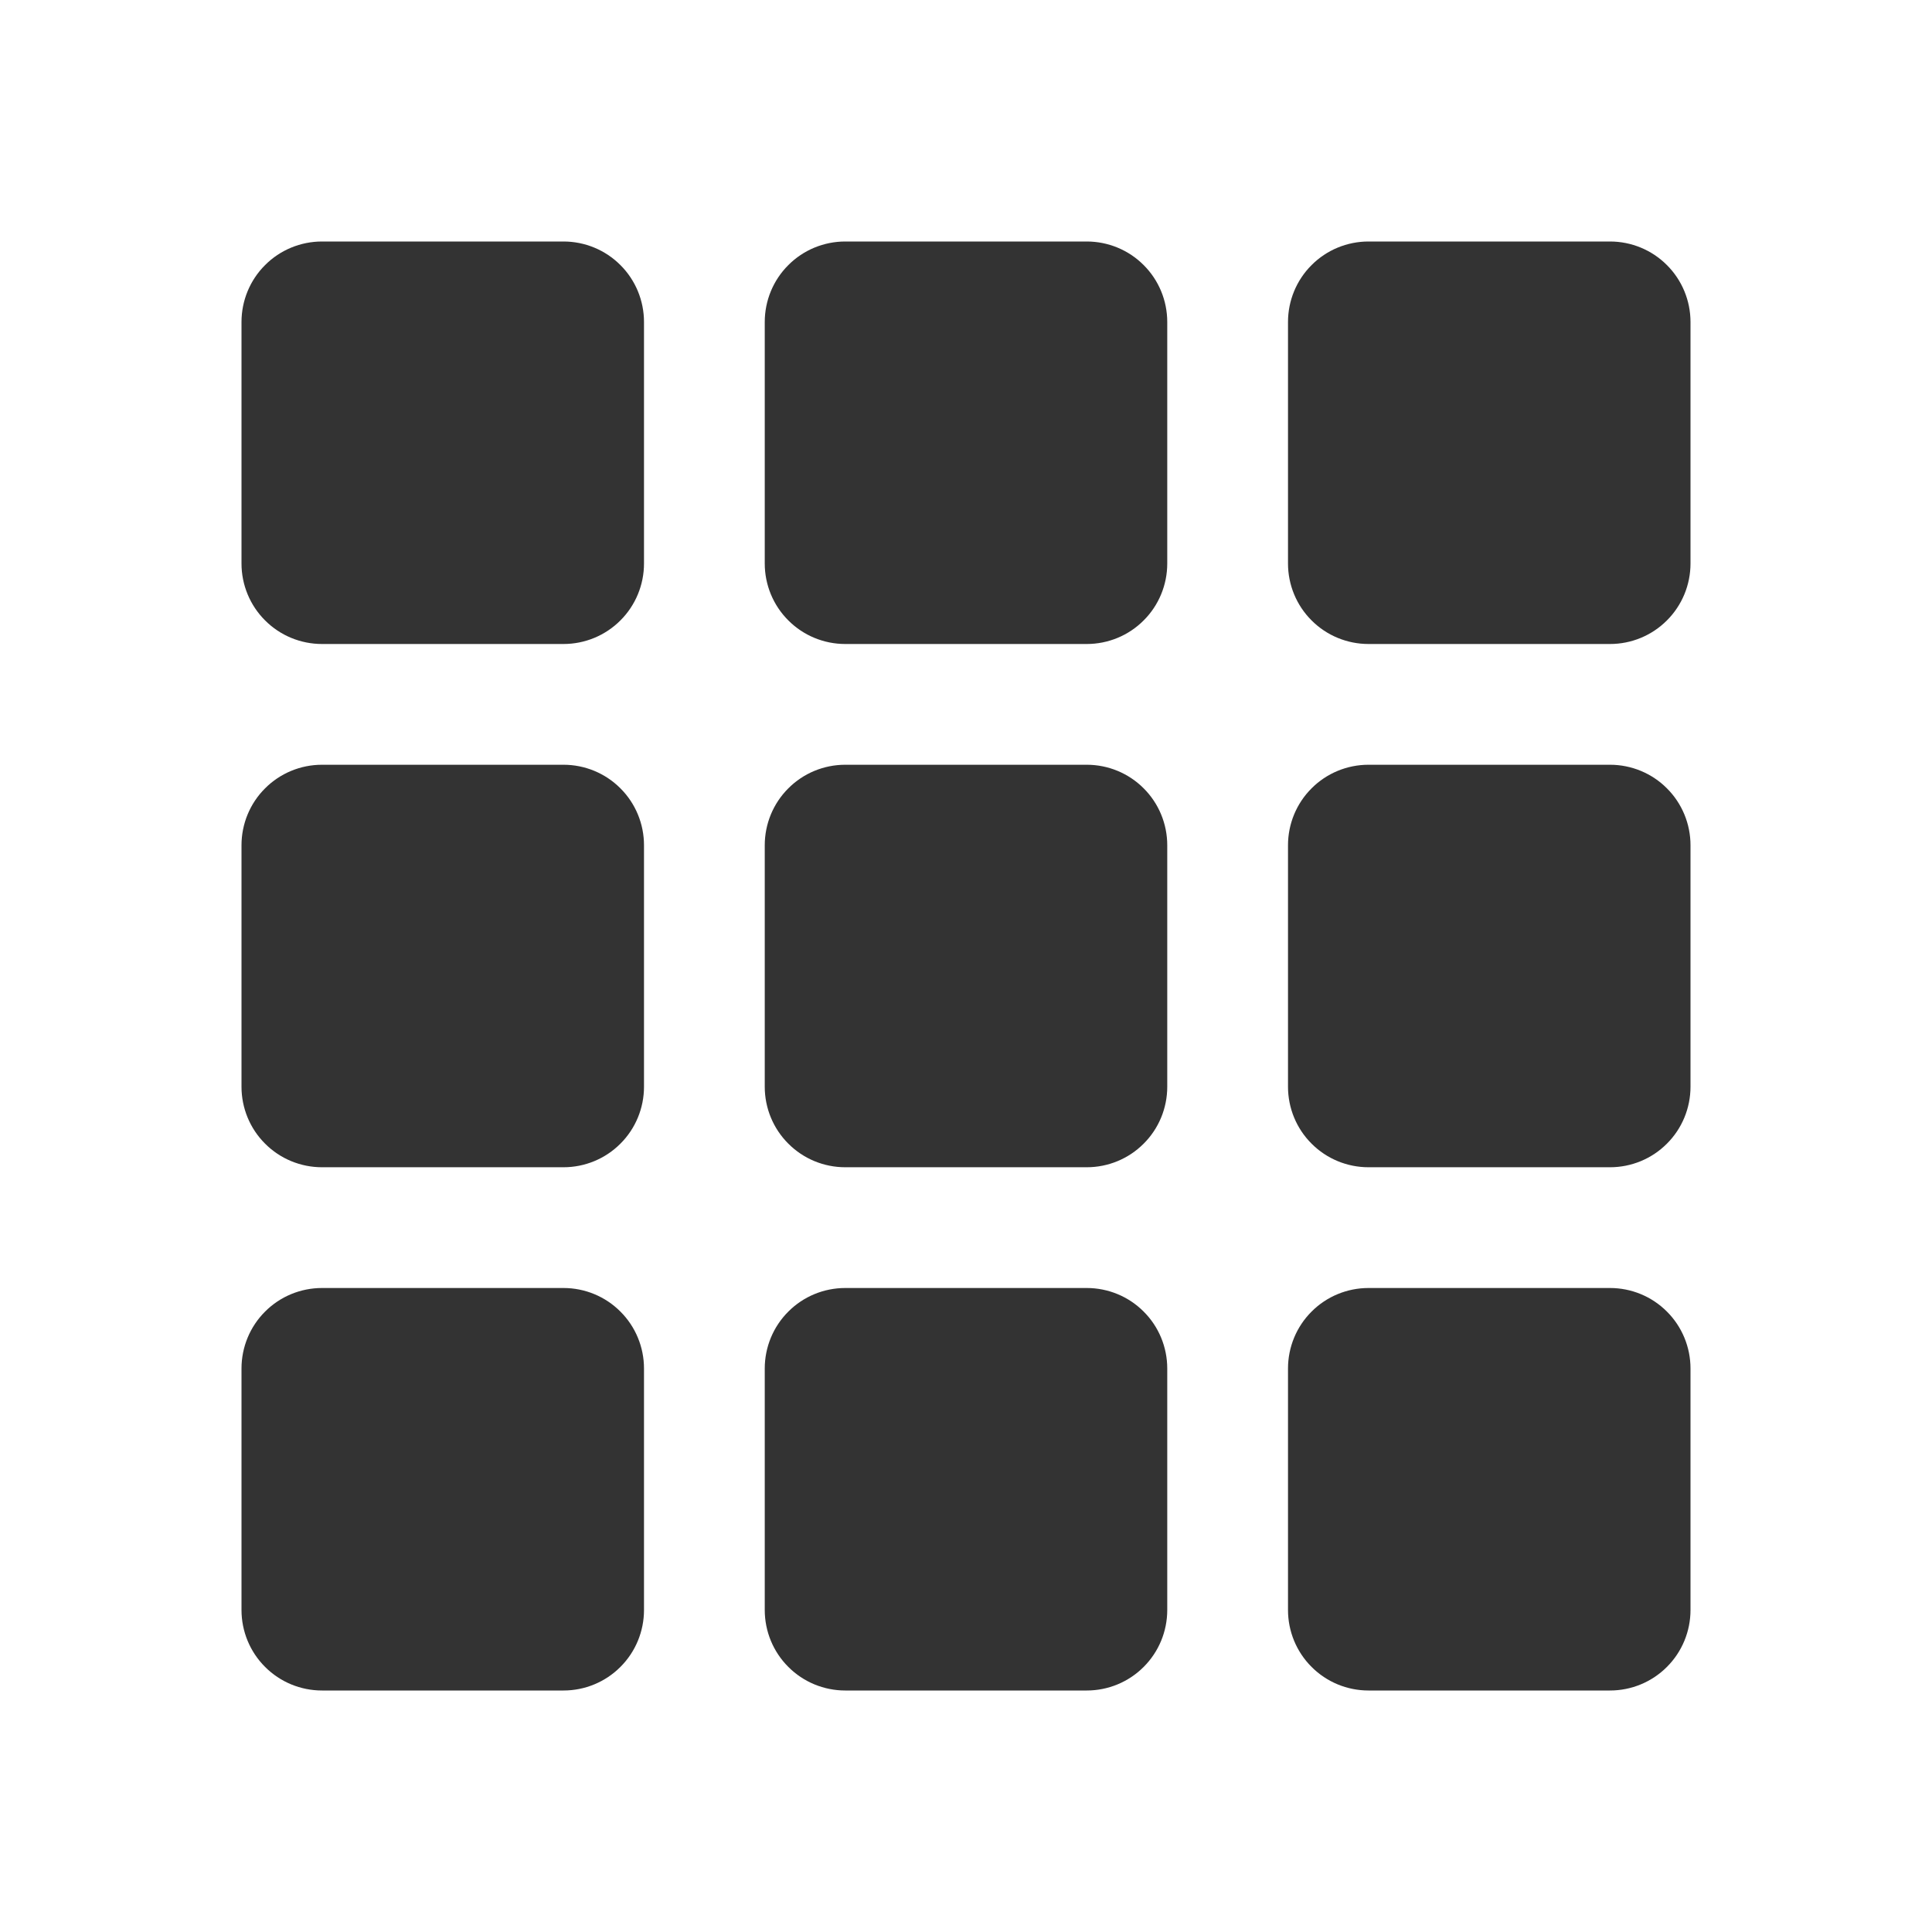
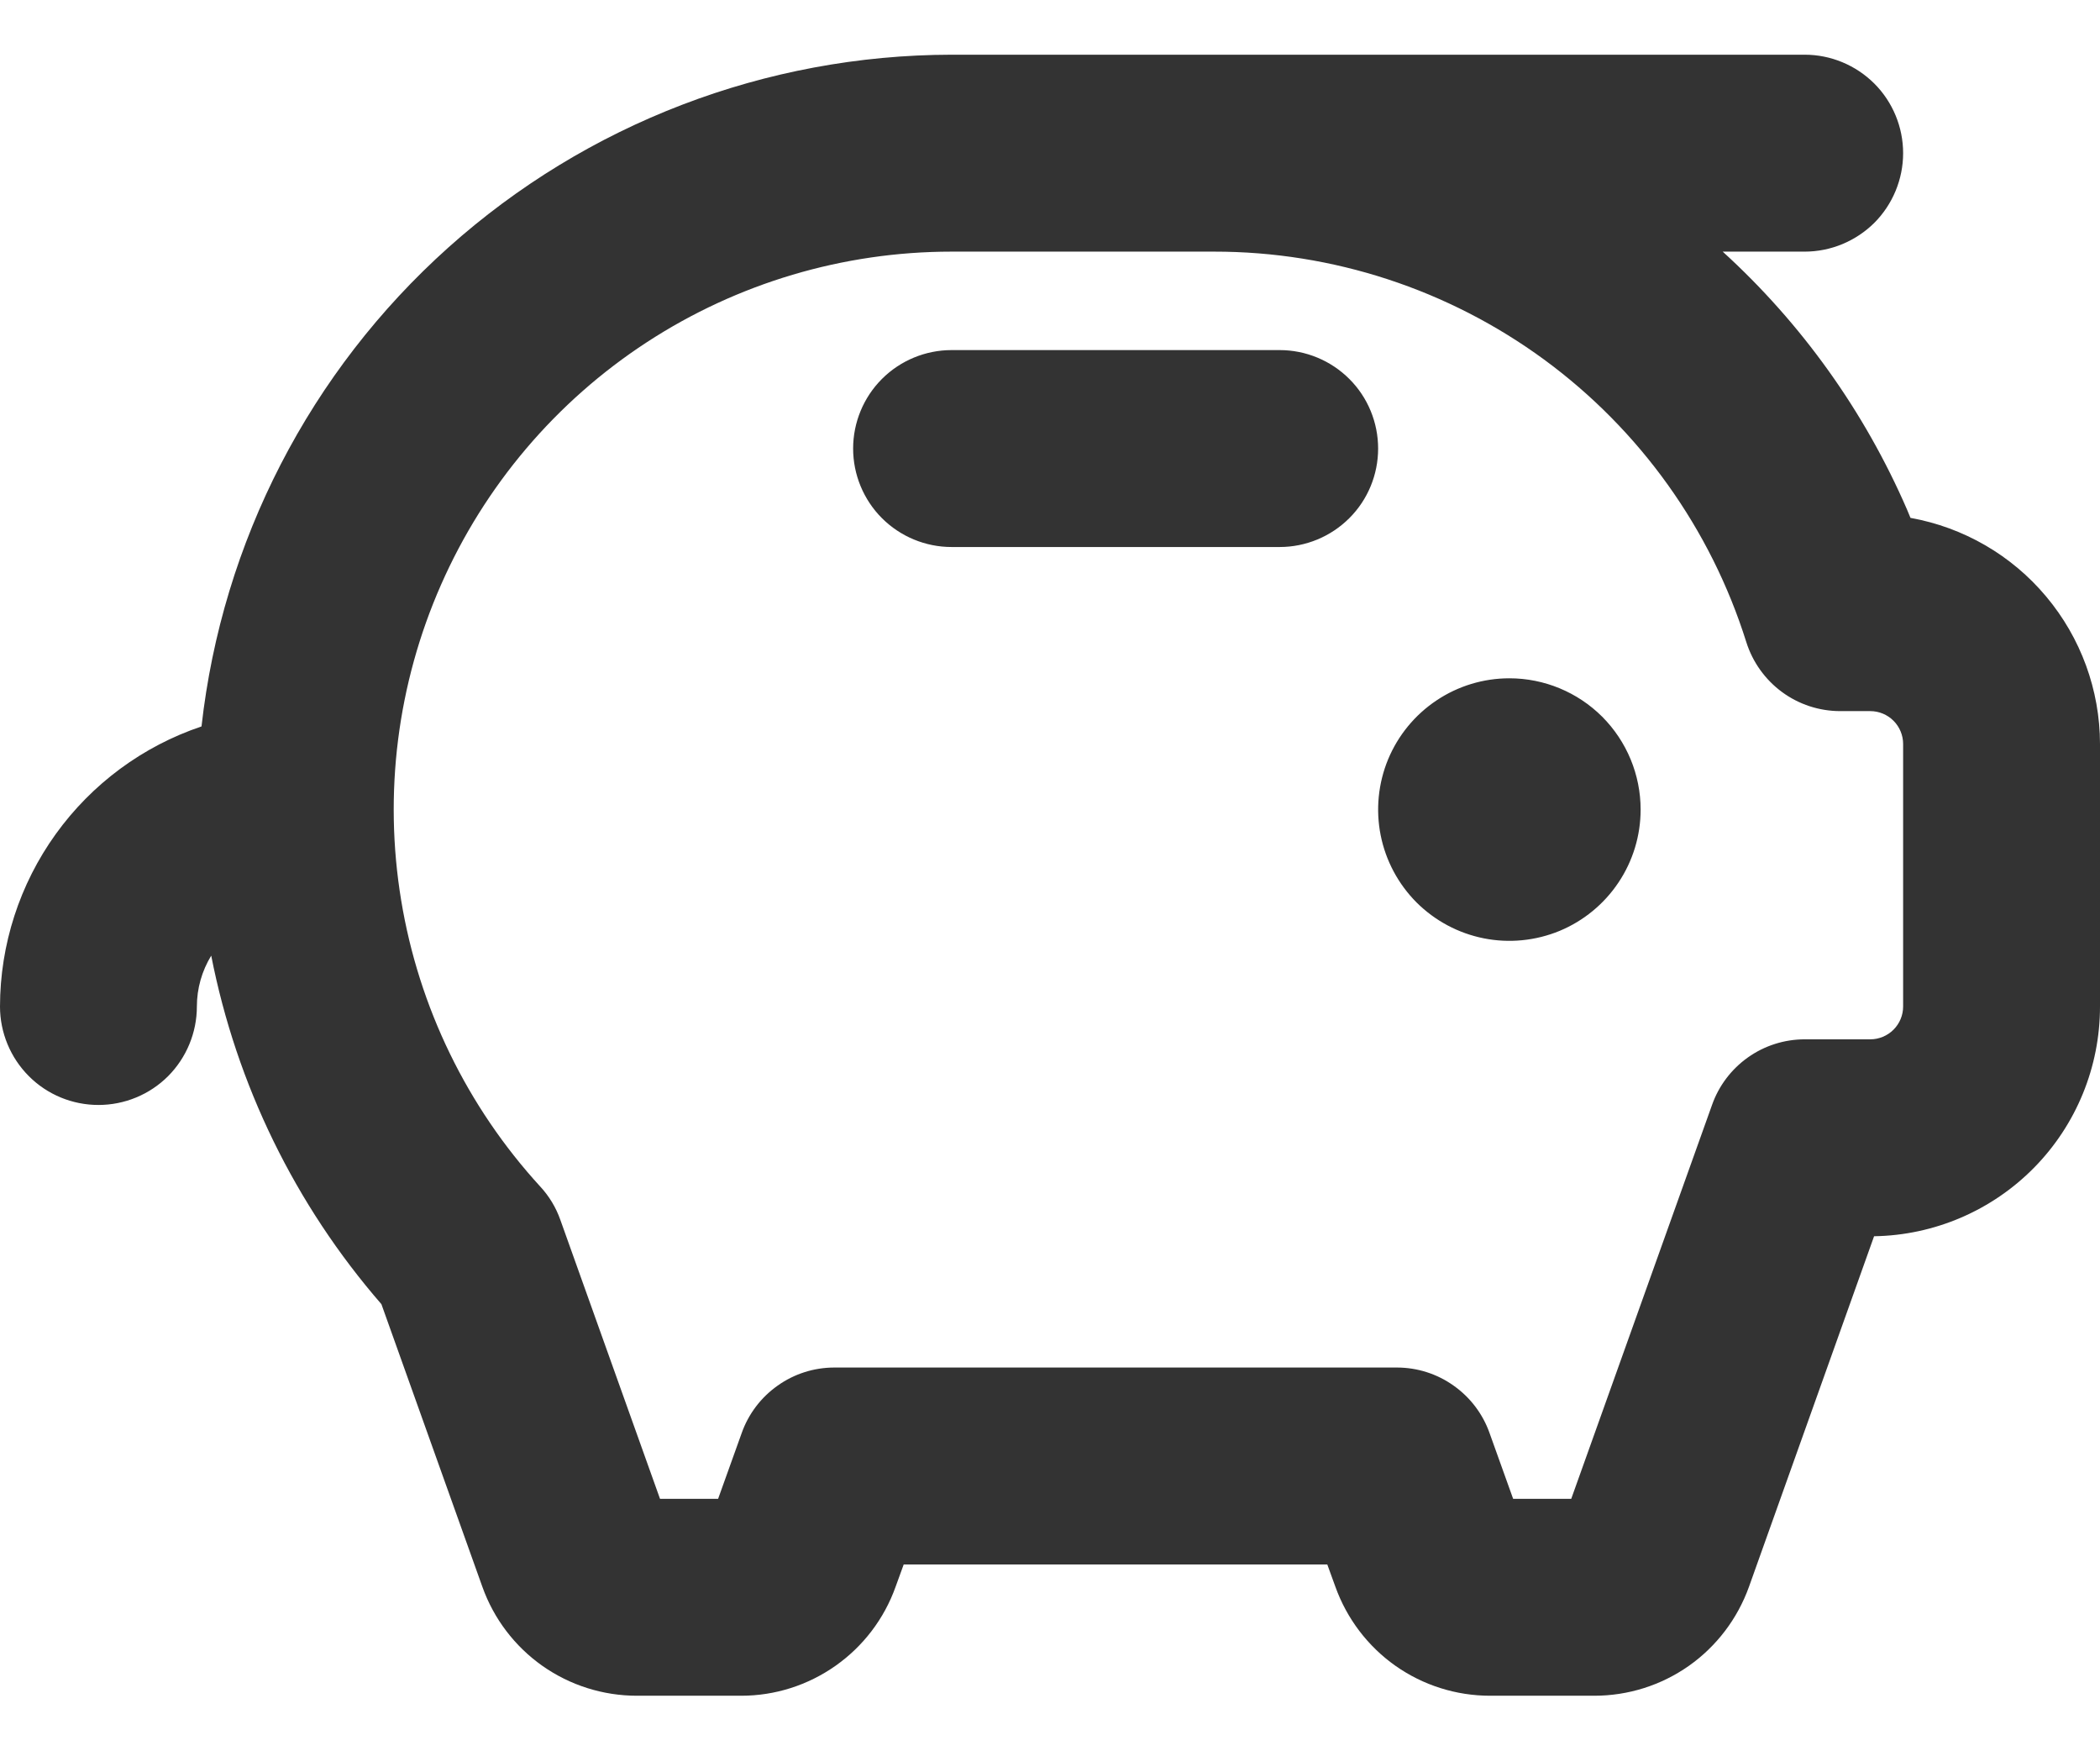
- <svg xmlns="http://www.w3.org/2000/svg" width="24" height="24" viewBox="0 0 24 24" fill="none">
-   <path d="M3 4C3 3.735 3.105 3.48 3.293 3.293C3.48 3.105 3.735 3 4 3H7C7.265 3 7.52 3.105 7.707 3.293C7.895 3.48 8 3.735 8 4V7C8 7.265 7.895 7.52 7.707 7.707C7.52 7.895 7.265 8 7 8H4C3.735 8 3.48 7.895 3.293 7.707C3.105 7.52 3 7.265 3 7V4ZM3 10.5C3 10.235 3.105 9.98 3.293 9.793C3.48 9.605 3.735 9.5 4 9.5H7C7.265 9.5 7.52 9.605 7.707 9.793C7.895 9.98 8 10.235 8 10.5V13.5C8 13.765 7.895 14.02 7.707 14.207C7.52 14.395 7.265 14.5 7 14.5H4C3.735 14.5 3.48 14.395 3.293 14.207C3.105 14.02 3 13.765 3 13.5V10.5ZM3 17C3 16.735 3.105 16.48 3.293 16.293C3.48 16.105 3.735 16 4 16H7C7.265 16 7.52 16.105 7.707 16.293C7.895 16.48 8 16.735 8 17V20C8 20.265 7.895 20.52 7.707 20.707C7.52 20.895 7.265 21 7 21H4C3.735 21 3.48 20.895 3.293 20.707C3.105 20.52 3 20.265 3 20V17ZM9.5 4C9.5 3.735 9.605 3.48 9.793 3.293C9.98 3.105 10.235 3 10.5 3H13.5C13.765 3 14.02 3.105 14.207 3.293C14.395 3.48 14.5 3.735 14.5 4V7C14.5 7.265 14.395 7.52 14.207 7.707C14.02 7.895 13.765 8 13.5 8H10.5C10.235 8 9.98 7.895 9.793 7.707C9.605 7.52 9.5 7.265 9.5 7V4ZM9.5 10.5C9.5 10.235 9.605 9.98 9.793 9.793C9.98 9.605 10.235 9.5 10.5 9.5H13.5C13.765 9.5 14.02 9.605 14.207 9.793C14.395 9.98 14.5 10.235 14.5 10.5V13.5C14.5 13.765 14.395 14.02 14.207 14.207C14.02 14.395 13.765 14.5 13.5 14.5H10.5C10.235 14.5 9.98 14.395 9.793 14.207C9.605 14.02 9.5 13.765 9.5 13.5V10.5ZM9.5 17C9.5 16.735 9.605 16.48 9.793 16.293C9.98 16.105 10.235 16 10.5 16H13.5C13.765 16 14.02 16.105 14.207 16.293C14.395 16.48 14.5 16.735 14.5 17V20C14.5 20.265 14.395 20.52 14.207 20.707C14.02 20.895 13.765 21 13.5 21H10.5C10.235 21 9.98 20.895 9.793 20.707C9.605 20.52 9.5 20.265 9.5 20V17ZM16 4C16 3.735 16.105 3.48 16.293 3.293C16.48 3.105 16.735 3 17 3H20C20.265 3 20.52 3.105 20.707 3.293C20.895 3.48 21 3.735 21 4V7C21 7.265 20.895 7.52 20.707 7.707C20.52 7.895 20.265 8 20 8H17C16.735 8 16.48 7.895 16.293 7.707C16.105 7.52 16 7.265 16 7V4ZM16 10.5C16 10.235 16.105 9.98 16.293 9.793C16.48 9.605 16.735 9.5 17 9.5H20C20.265 9.5 20.52 9.605 20.707 9.793C20.895 9.98 21 10.235 21 10.5V13.5C21 13.765 20.895 14.02 20.707 14.207C20.52 14.395 20.265 14.5 20 14.5H17C16.735 14.5 16.48 14.395 16.293 14.207C16.105 14.02 16 13.765 16 13.5V10.5ZM16 17C16 16.735 16.105 16.48 16.293 16.293C16.48 16.105 16.735 16 17 16H20C20.265 16 20.52 16.105 20.707 16.293C20.895 16.48 21 16.735 21 17V20C21 20.265 20.895 20.52 20.707 20.707C20.52 20.895 20.265 21 20 21H17C16.735 21 16.48 20.895 16.293 20.707C16.105 20.52 16 20.265 16 20V17Z" fill="#333333" />
+ <svg xmlns="http://www.w3.org/2000/svg" width="24" height="20" viewBox="0 0 24 20" fill="none">
+   <path d="M18.75 9.25C18.75 9.547 18.662 9.837 18.497 10.083C18.332 10.33 18.098 10.522 17.824 10.636C17.55 10.749 17.248 10.779 16.957 10.721C16.666 10.663 16.399 10.52 16.189 10.311C15.98 10.101 15.837 9.834 15.779 9.543C15.721 9.252 15.751 8.95 15.864 8.676C15.978 8.402 16.17 8.168 16.417 8.003C16.663 7.838 16.953 7.75 17.25 7.75C17.648 7.75 18.029 7.908 18.311 8.189C18.592 8.471 18.75 8.852 18.75 9.25ZM14.625 4H10.875C10.577 4 10.29 4.119 10.079 4.33C9.869 4.54 9.75 4.827 9.75 5.125C9.75 5.423 9.869 5.71 10.079 5.92C10.29 6.131 10.577 6.25 10.875 6.25H14.625C14.923 6.25 15.21 6.131 15.421 5.92C15.632 5.71 15.75 5.423 15.75 5.125C15.75 4.827 15.632 4.54 15.421 4.33C15.21 4.119 14.923 4 14.625 4ZM24 8.5V11.5C24 12.189 23.73 12.85 23.247 13.341C22.764 13.832 22.107 14.114 21.418 14.125L19.988 18.131C19.857 18.495 19.618 18.81 19.302 19.033C18.985 19.256 18.608 19.375 18.221 19.375H17.029C16.642 19.375 16.265 19.256 15.948 19.033C15.632 18.81 15.393 18.495 15.262 18.131L15.169 17.875H10.328L10.235 18.131C10.105 18.495 9.866 18.809 9.55 19.032C9.234 19.255 8.858 19.375 8.471 19.375H7.279C6.892 19.375 6.515 19.256 6.198 19.033C5.882 18.81 5.643 18.495 5.513 18.131L4.359 14.901C3.374 13.767 2.703 12.394 2.414 10.919C2.307 11.094 2.25 11.295 2.25 11.5C2.25 11.798 2.131 12.085 1.921 12.296C1.71 12.507 1.423 12.625 1.125 12.625C0.827 12.625 0.54 12.507 0.33 12.296C0.119 12.085 0 11.798 0 11.5C0.001 10.793 0.224 10.104 0.637 9.53C1.05 8.956 1.632 8.526 2.303 8.3C2.539 6.191 3.543 4.243 5.125 2.827C6.706 1.412 8.753 0.628 10.875 0.625H20.625C20.923 0.625 21.209 0.744 21.421 0.955C21.631 1.165 21.75 1.452 21.75 1.75C21.75 2.048 21.631 2.335 21.421 2.546C21.209 2.756 20.923 2.875 20.625 2.875H19.688C20.591 3.697 21.309 4.702 21.795 5.823L21.834 5.917C22.441 6.026 22.99 6.344 23.385 6.816C23.781 7.288 23.999 7.884 24 8.5ZM21.75 8.5C21.75 8.401 21.71 8.305 21.64 8.235C21.57 8.165 21.474 8.125 21.375 8.125H21.032C20.792 8.125 20.559 8.049 20.366 7.907C20.173 7.765 20.03 7.565 19.958 7.337C19.551 6.042 18.742 4.912 17.648 4.109C16.553 3.307 15.232 2.874 13.875 2.875H10.875C9.638 2.875 8.427 3.235 7.391 3.911C6.355 4.587 5.538 5.55 5.04 6.682C4.541 7.815 4.383 9.068 4.585 10.288C4.786 11.509 5.339 12.645 6.174 13.557C6.276 13.667 6.354 13.796 6.404 13.938L7.543 17.125H8.207L8.476 16.375C8.553 16.156 8.697 15.966 8.887 15.832C9.076 15.697 9.303 15.625 9.535 15.625H15.965C16.197 15.625 16.424 15.697 16.613 15.832C16.803 15.966 16.947 16.156 17.024 16.375L17.293 17.125H17.957L19.566 12.625C19.643 12.406 19.787 12.216 19.976 12.082C20.166 11.947 20.393 11.875 20.625 11.875H21.375C21.474 11.875 21.57 11.835 21.64 11.765C21.71 11.695 21.75 11.6 21.75 11.5V8.5Z" fill="#333333" />
</svg>
